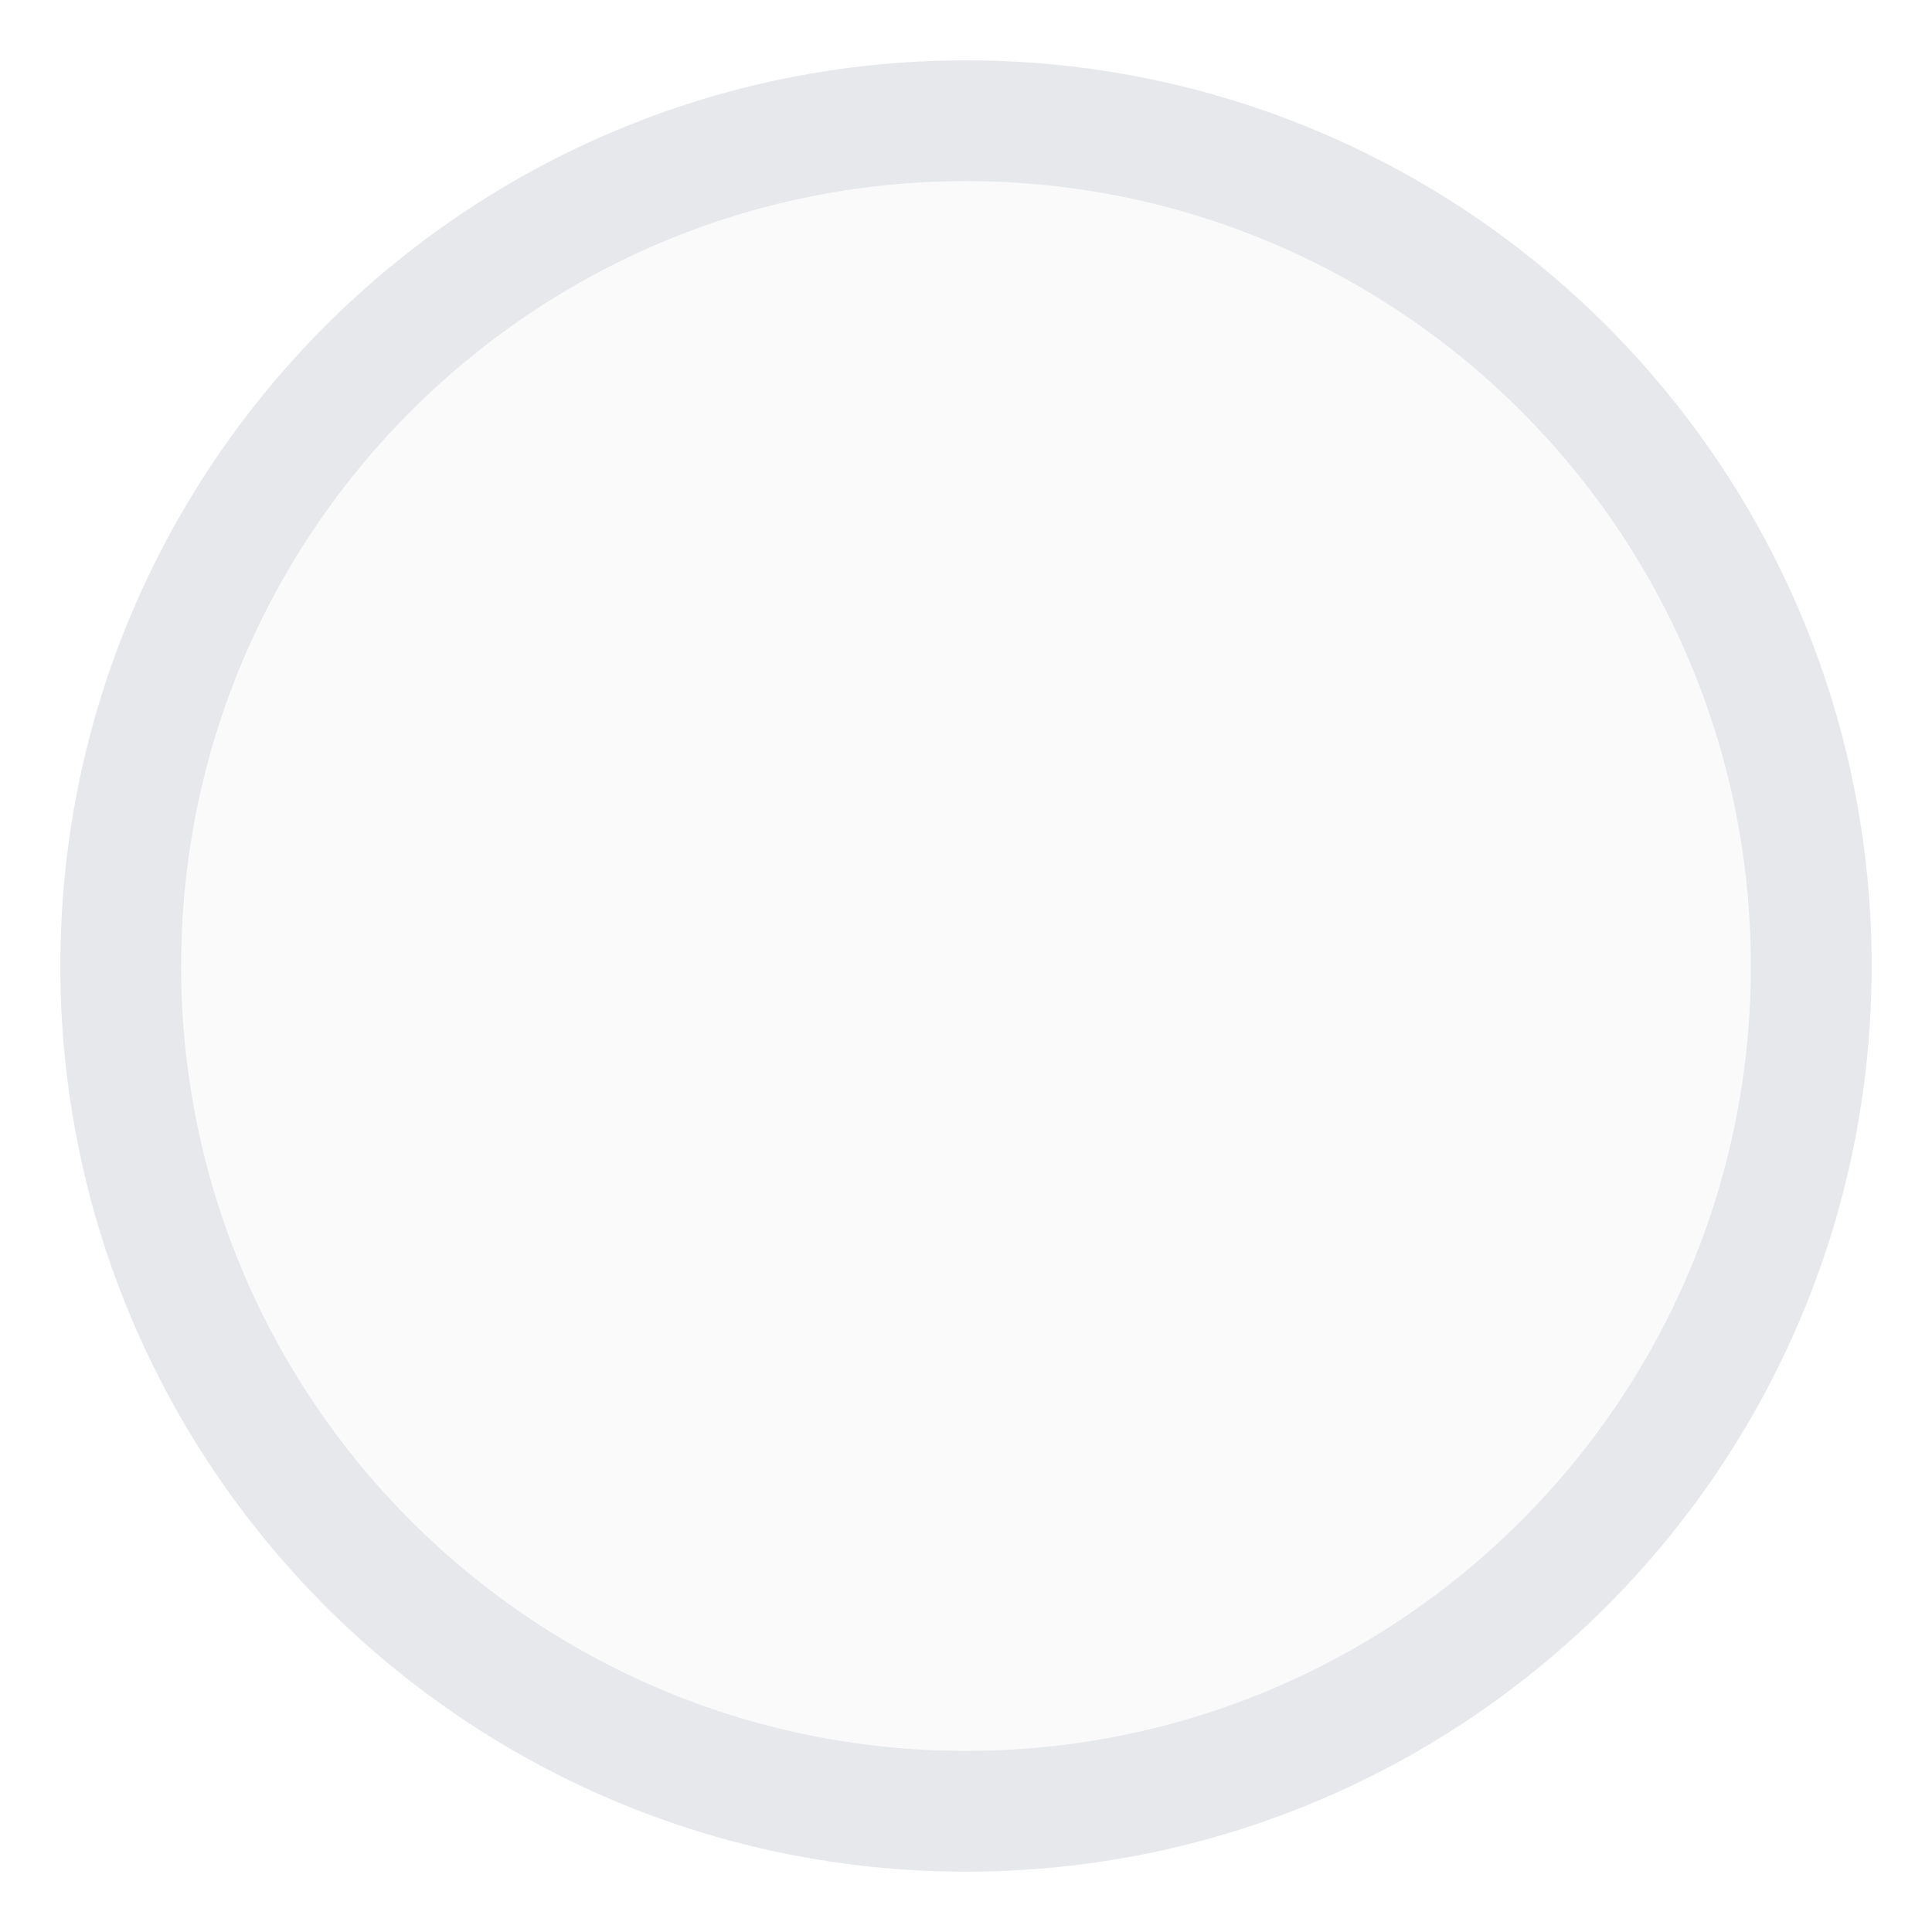
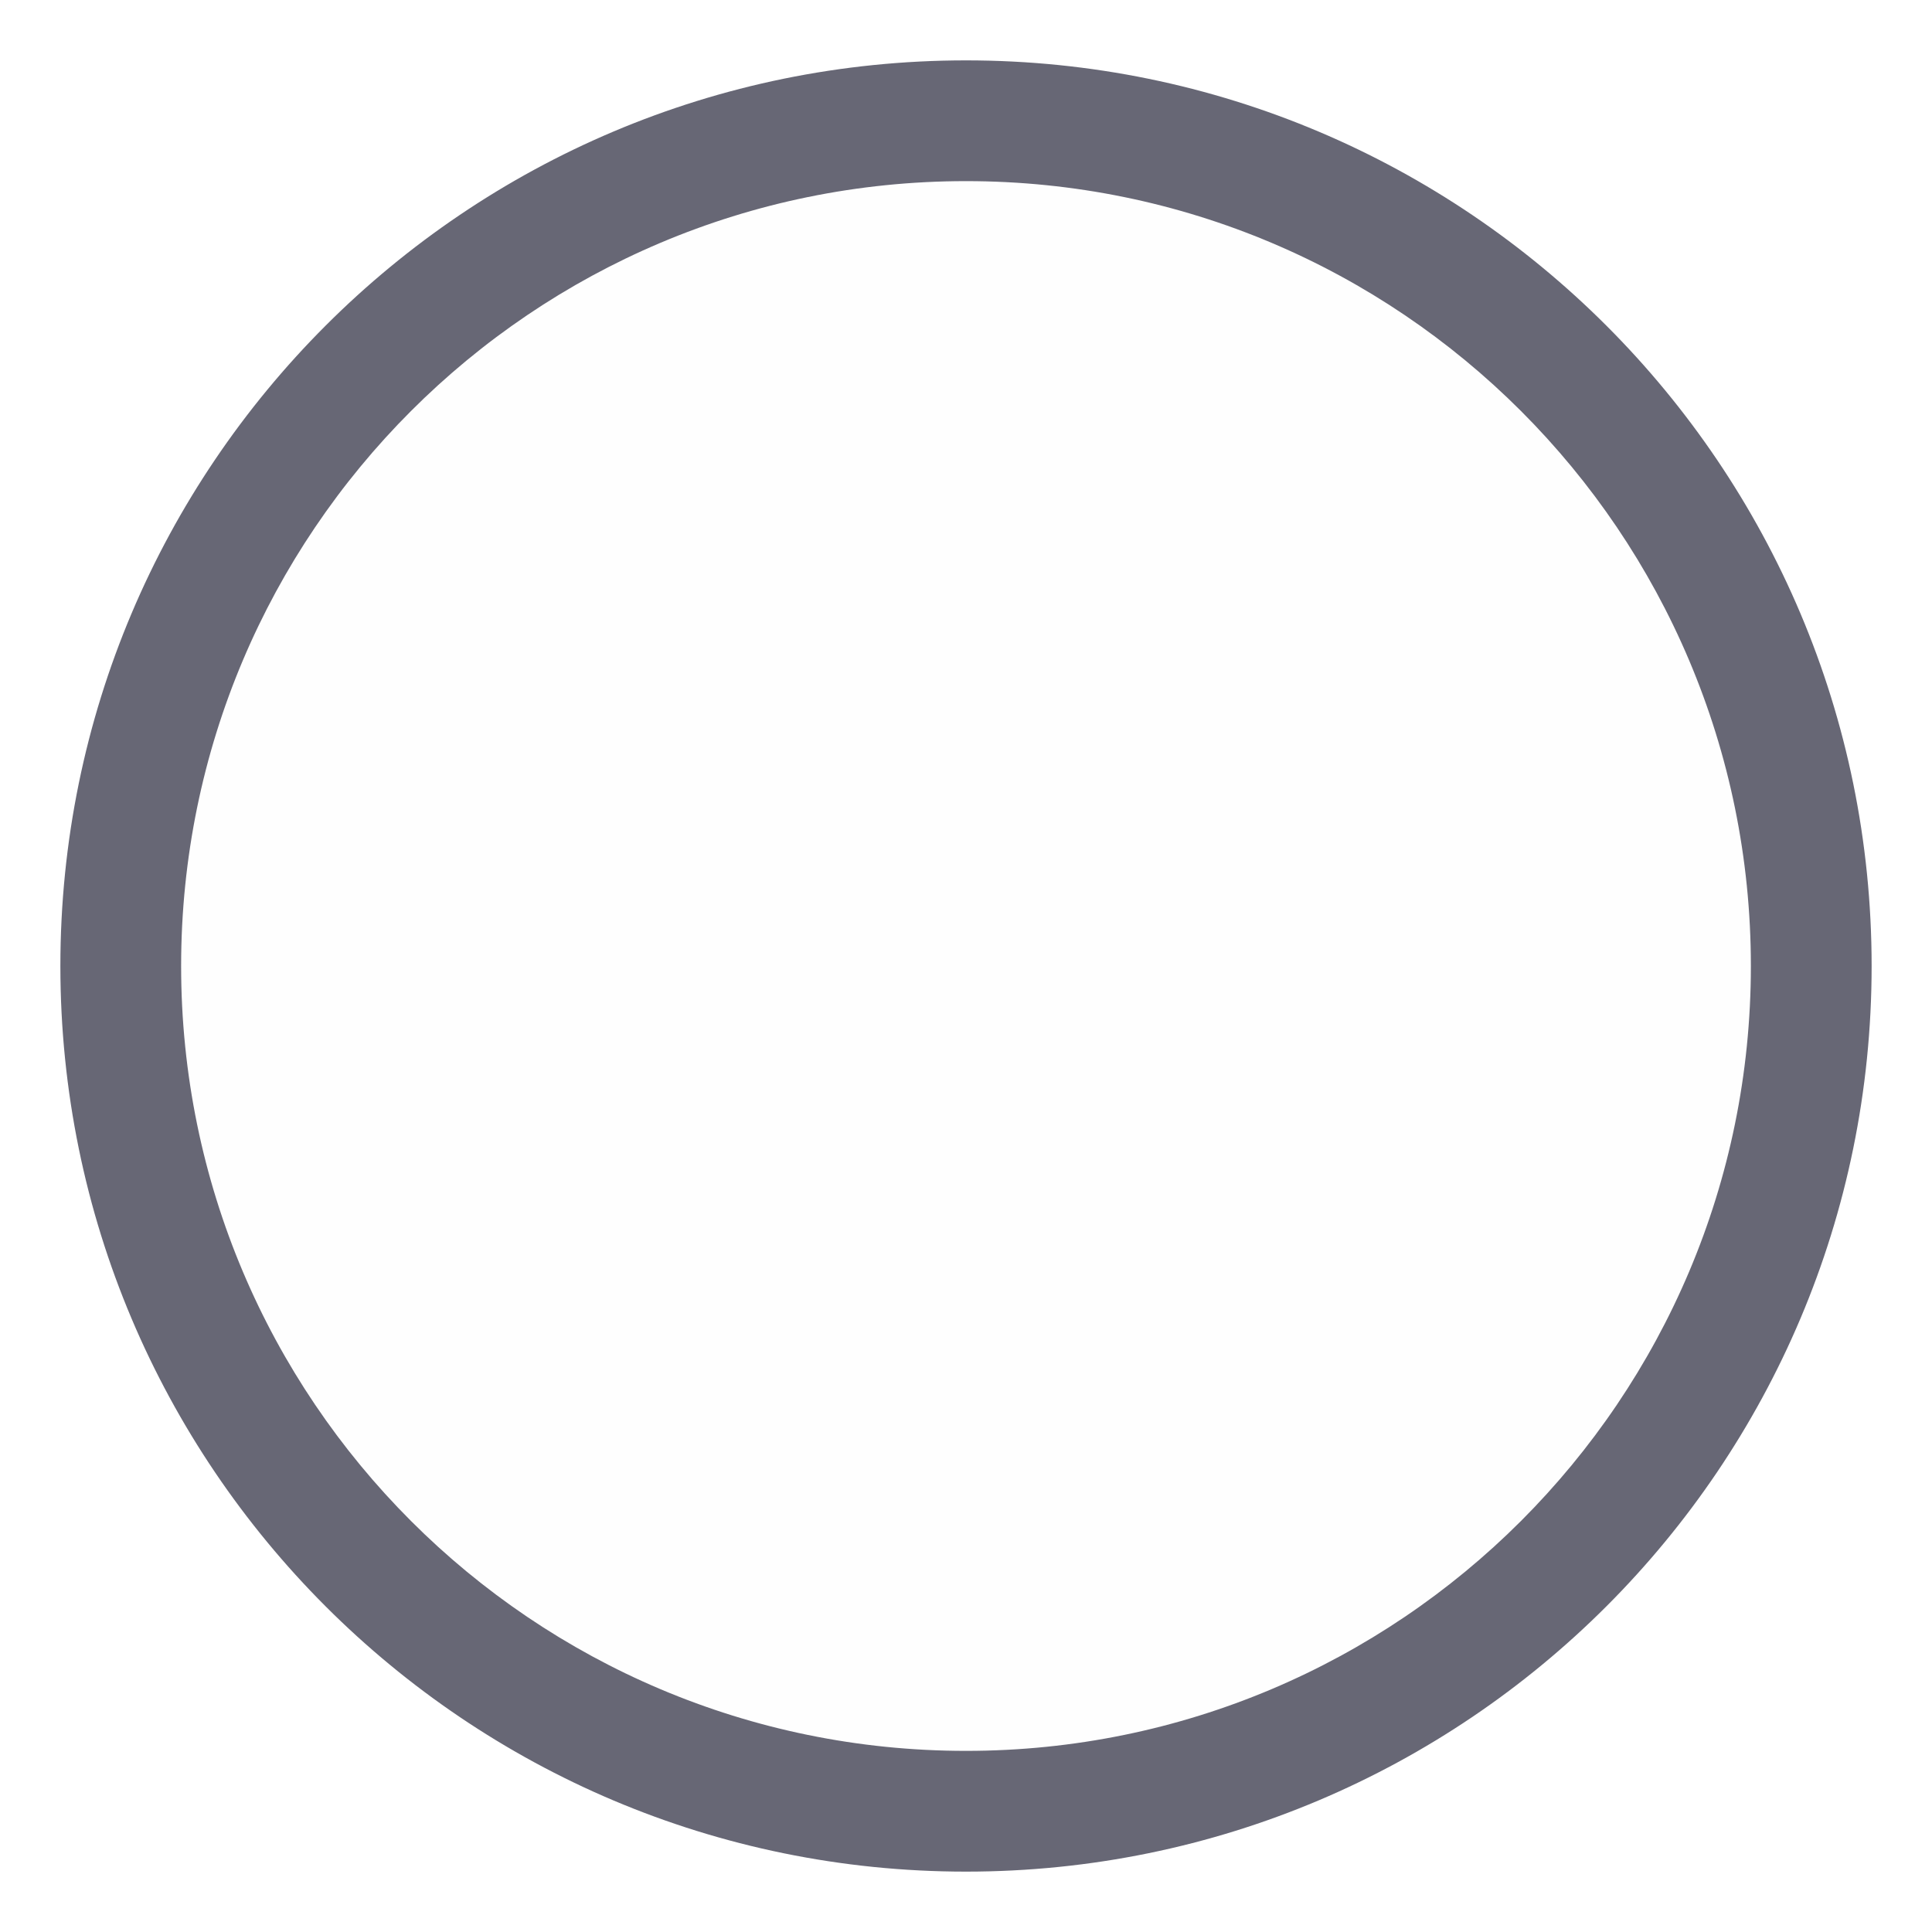
<svg xmlns="http://www.w3.org/2000/svg" viewBox="0 0 16 16" id="svg2" version="1.1" width="100%" height="100%">
  <defs id="defs14">
    <linearGradient id="linearGradient4159">
      <stop style="stop-color:#ffffff;stop-opacity:0.502" offset="0" id="stop4161" />
      <stop style="stop-color:#000000;stop-opacity:0.2" offset="1" id="stop4163" />
    </linearGradient>
  </defs>
  <g transform="translate(0 -1036.362)" id="g4">
-     <g id="g3770">
-       <circle transform="matrix(0.9375,0,0,0.9375,0.5,65.27265)" r="8" cy="1044.362" cx="8" id="path4151-7" style="fill:#fafafa;fill-opacity:1;stroke:none" />
-       <circle transform="matrix(0.875,0,0,0.875,1,130.5453)" r="8" cy="1044.362" cx="8" id="path4151-6" style="fill:none;stroke:#e6e8eb;stroke-width:1.143;stroke-miterlimit:4;stroke-opacity:1;stroke-dasharray:none" />
-     </g>
+     <circle style="fill:#fefefe;fill-opacity:1;stroke:none" id="path4151-7" cx="8" cy="1044.362" r="7" />
+     <path style="fill:#676775;fill-opacity:1;stroke:none;stroke-width:1;stroke-miterlimit:4;stroke-dasharray:none;stroke-opacity:1" d="M 8 0.5 A 7.5 7.5 0 0 0 0.5 8 A 7.5 7.5 0 0 0 8 15.5 A 7.5 7.5 0 0 0 15.5 8 A 7.5 7.5 0 0 0 8 0.5 z M 8 1.5 A 6.5 6.5 0 0 1 14.5 8 A 6.5 6.5 0 0 1 8 14.5 A 6.5 6.5 0 0 1 1.5 8 A 6.5 6.5 0 0 1 8 1.5 z " transform="translate(0,1036.362)" id="path4151-6" />
  </g>
</svg>
